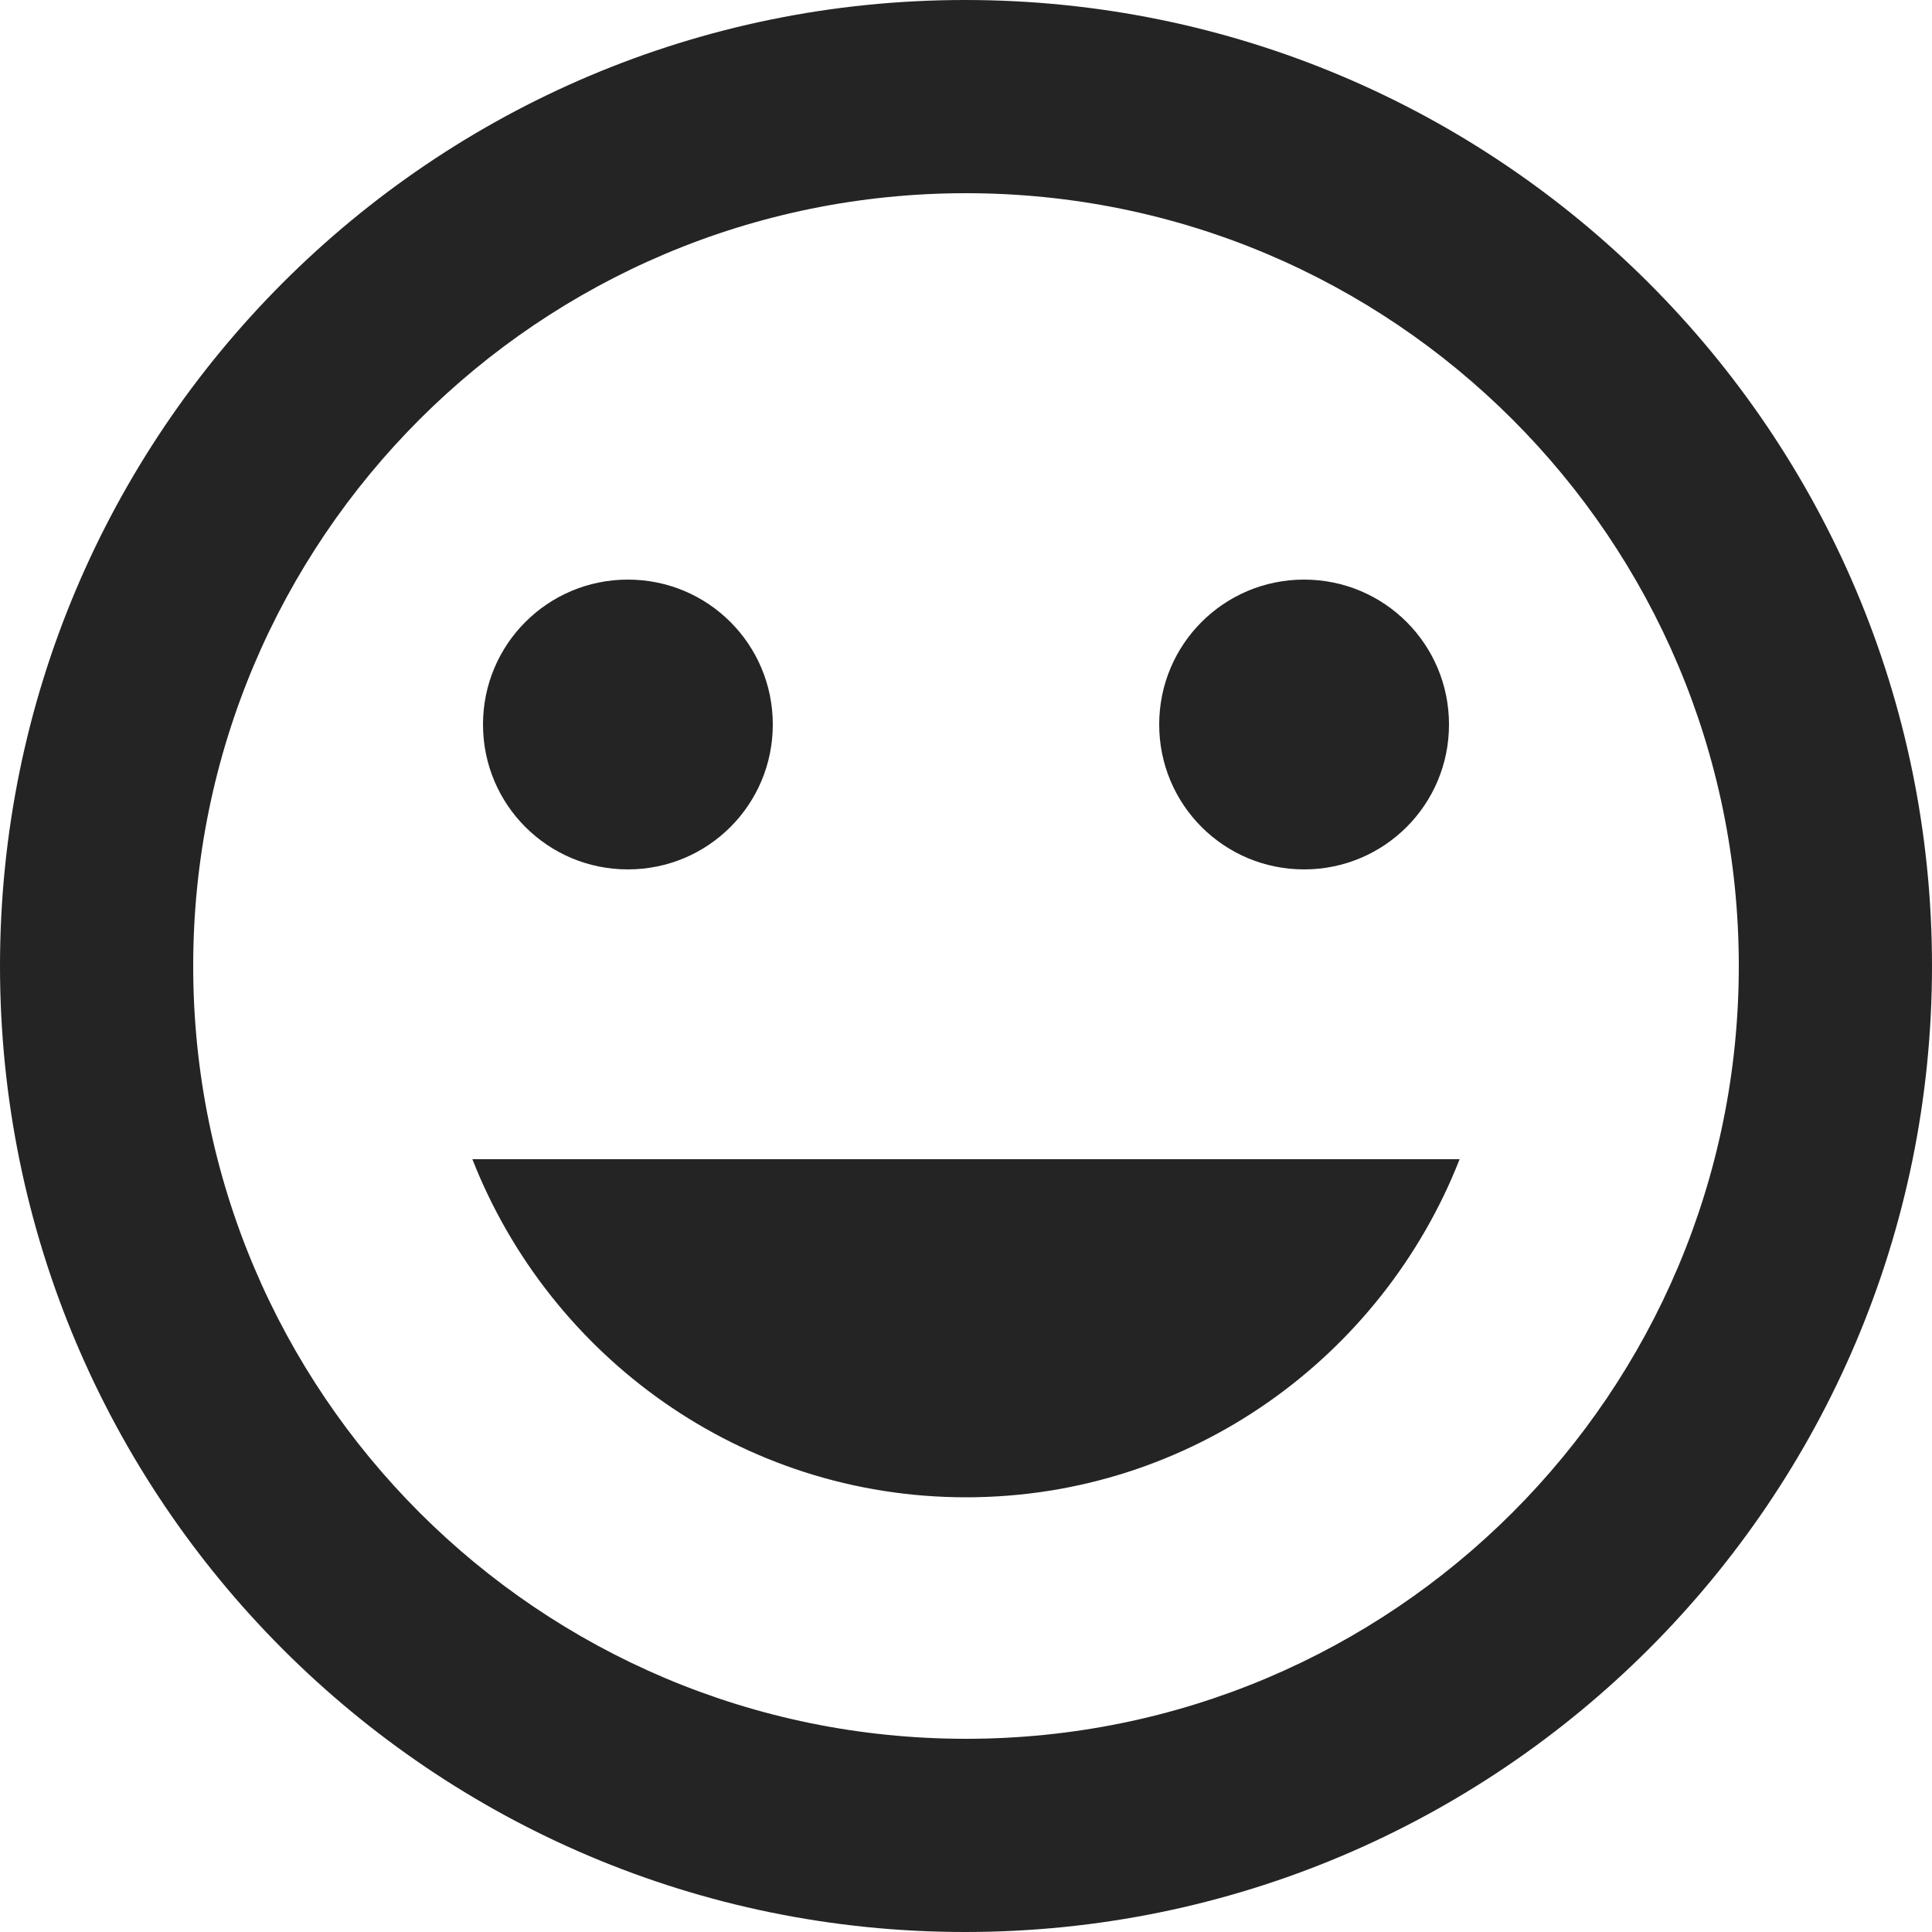
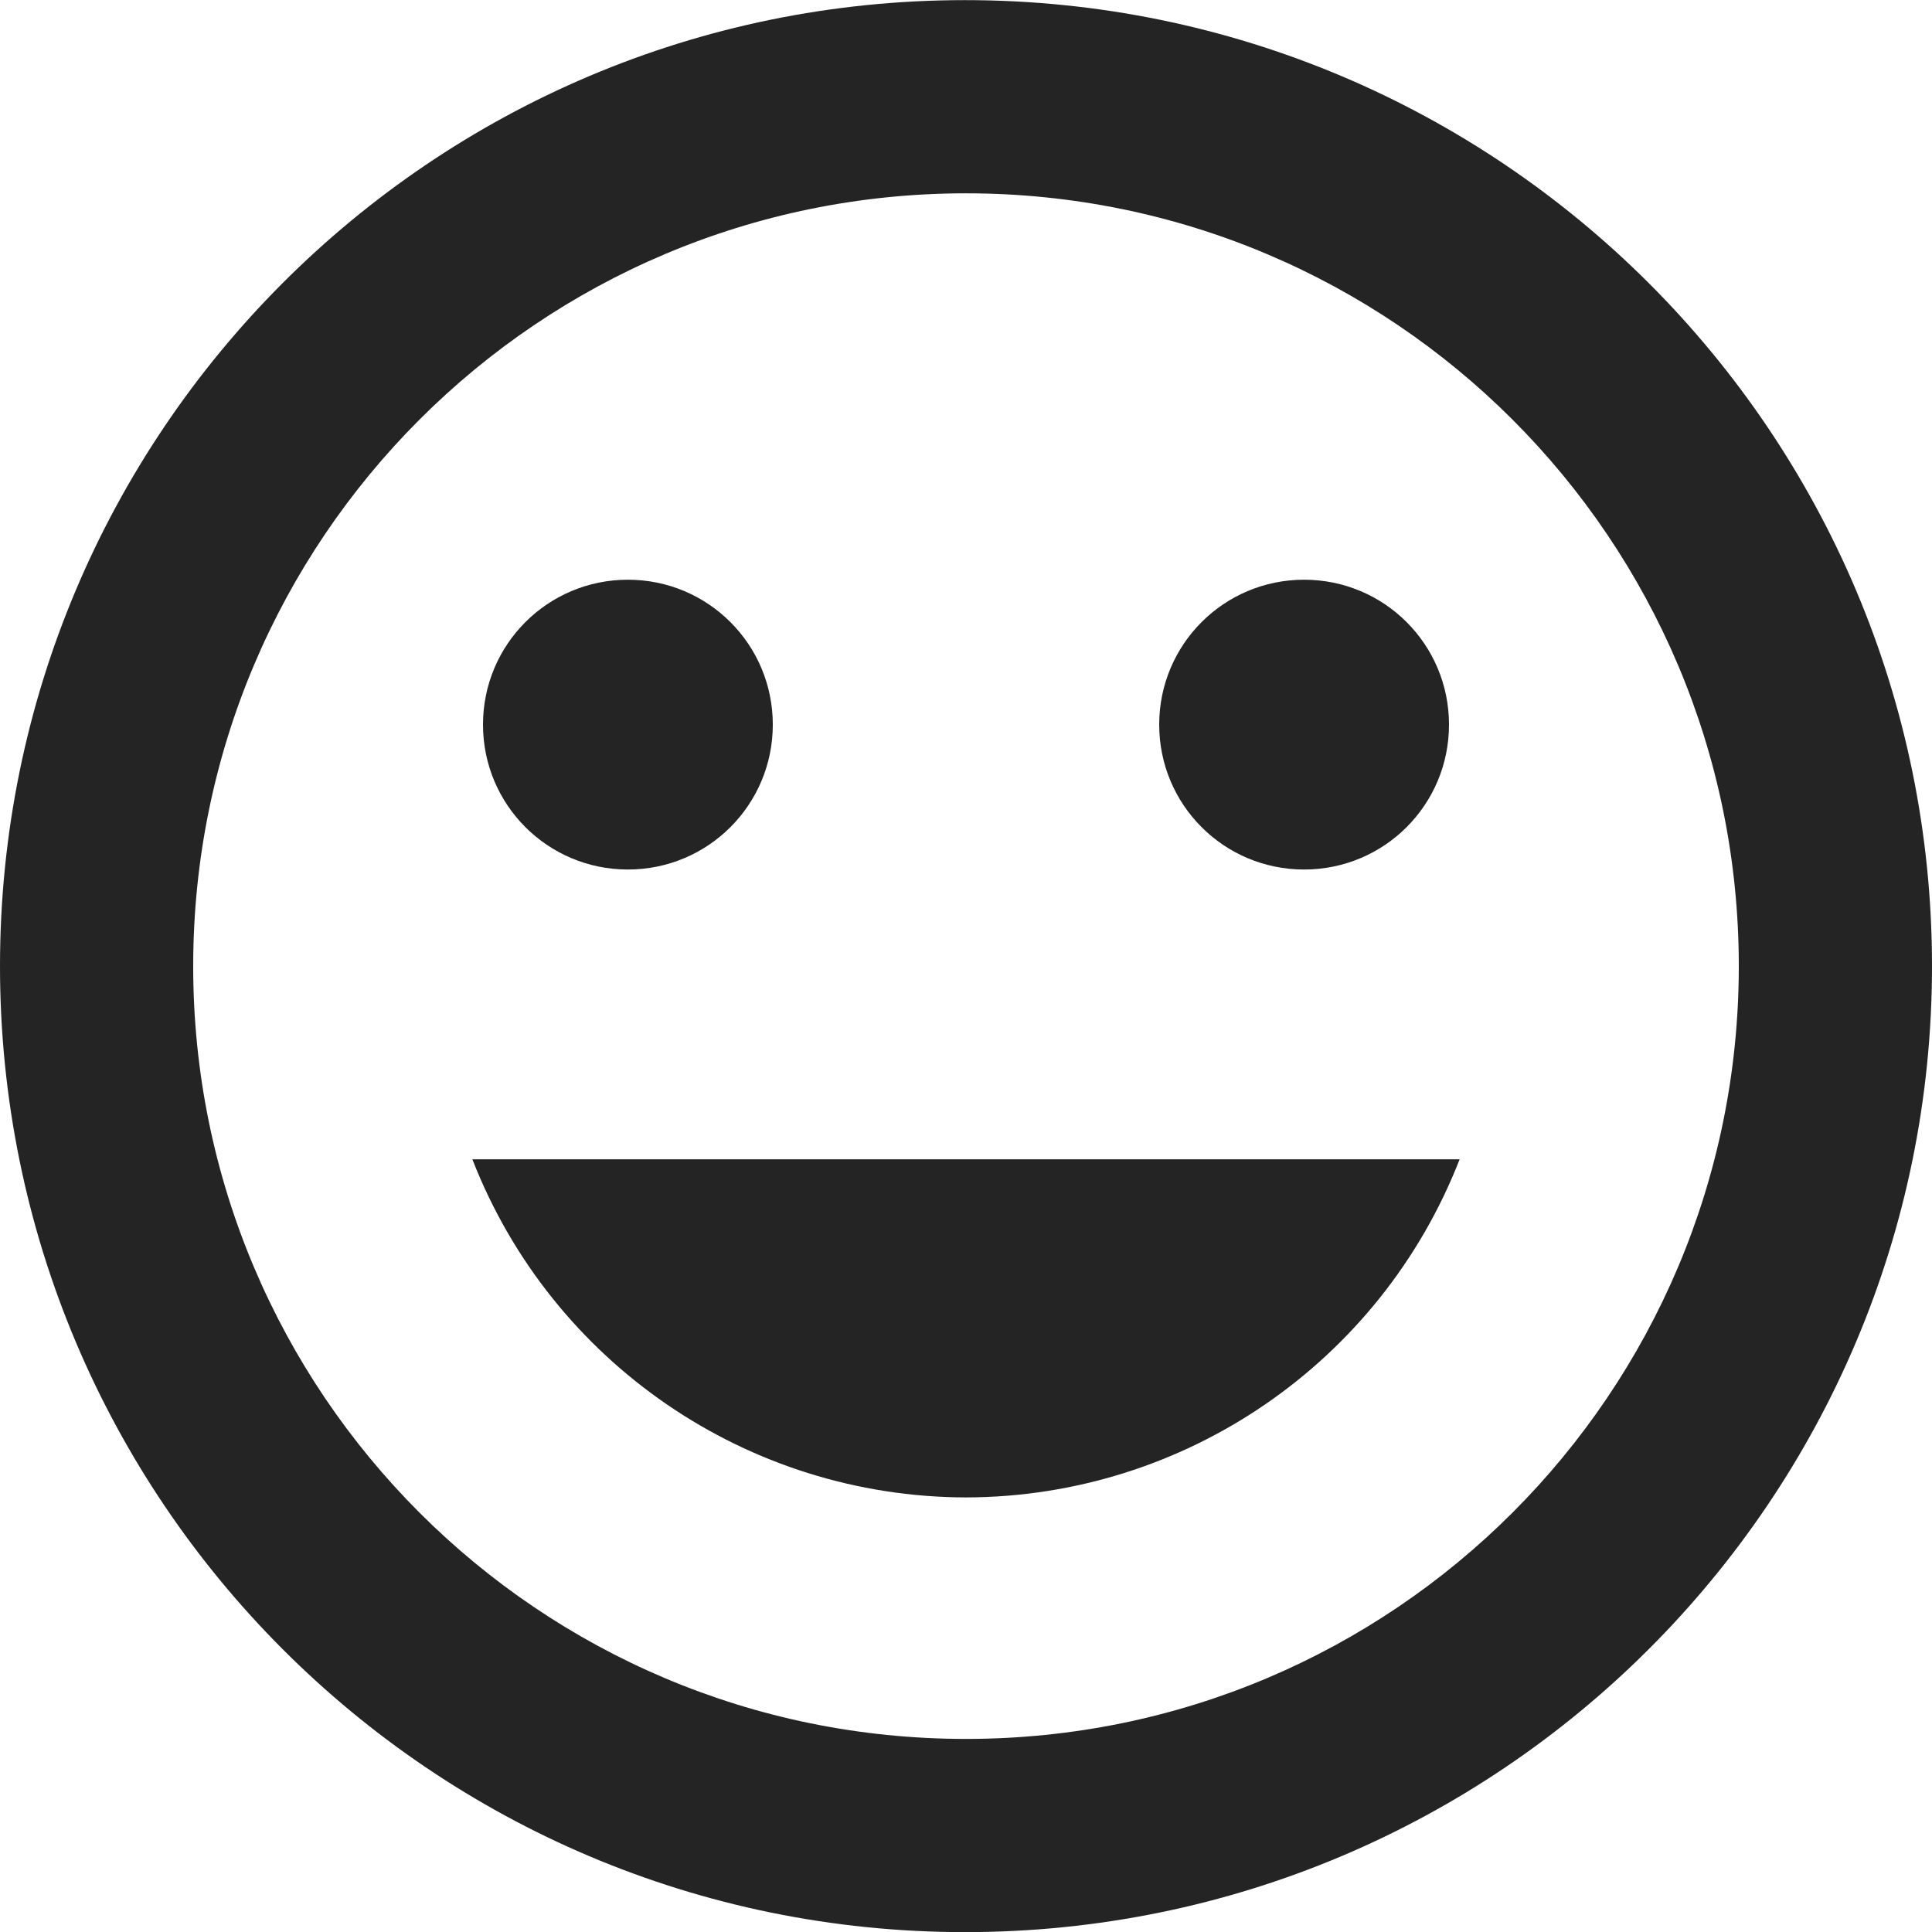
- <svg xmlns="http://www.w3.org/2000/svg" width="16" height="16" viewBox="0 0 16 16" fill="none">
-   <path fill-rule="evenodd" clip-rule="evenodd" d="M7.992 0C3.576 0 0 3.584 0 8C0 12.416 3.576 16 7.992 16C12.416 16 16 12.416 16 8C16 3.584 12.416 0 7.992 0ZM8 14.4C4.464 14.4 1.6 11.536 1.6 8C1.6 4.464 4.464 1.6 8 1.6C11.536 1.6 14.4 4.464 14.4 8C14.4 11.536 11.536 14.4 8 14.4ZM10.8 7.2C11.464 7.2 12 6.664 12 6C12 5.336 11.464 4.8 10.8 4.8C10.136 4.8 9.6 5.336 9.6 6C9.6 6.664 10.136 7.2 10.8 7.2ZM5.2 7.2C5.864 7.2 6.4 6.664 6.4 6C6.4 5.336 5.864 4.8 5.2 4.8C4.536 4.8 4 5.336 4 6C4 6.664 4.536 7.2 5.2 7.2ZM8 12.4C9.864 12.4 11.448 11.232 12.088 9.6H3.912C4.552 11.232 6.136 12.4 8 12.4Z" fill="#242424" />
+ <svg width="16" height="16" fill="none" viewBox="0 0 16 16">
+   <path fill="#242424" fill-rule="evenodd" d="M7.992.001C3.576.001 0 3.585 0 8.001s3.576 8 7.992 8c4.424 0 8.008-3.584 8.008-8s-3.584-8-8.008-8ZM8 14.401a6.398 6.398 0 0 1-6.4-6.4c0-3.536 2.864-6.4 6.4-6.4 3.536 0 6.4 2.864 6.4 6.4 0 3.536-2.864 6.4-6.4 6.4Zm2.8-7.2c.664 0 1.2-.536 1.2-1.2 0-.664-.536-1.2-1.2-1.2-.664 0-1.2.536-1.2 1.2 0 .664.536 1.2 1.2 1.2Zm-5.6 0c.664 0 1.2-.536 1.2-1.2 0-.664-.536-1.2-1.2-1.2-.664 0-1.2.536-1.2 1.2 0 .664.536 1.2 1.2 1.2Zm2.8 5.2a4.397 4.397 0 0 0 4.088-2.8H3.912A4.397 4.397 0 0 0 8 12.401Z" clip-rule="evenodd" />
</svg>
